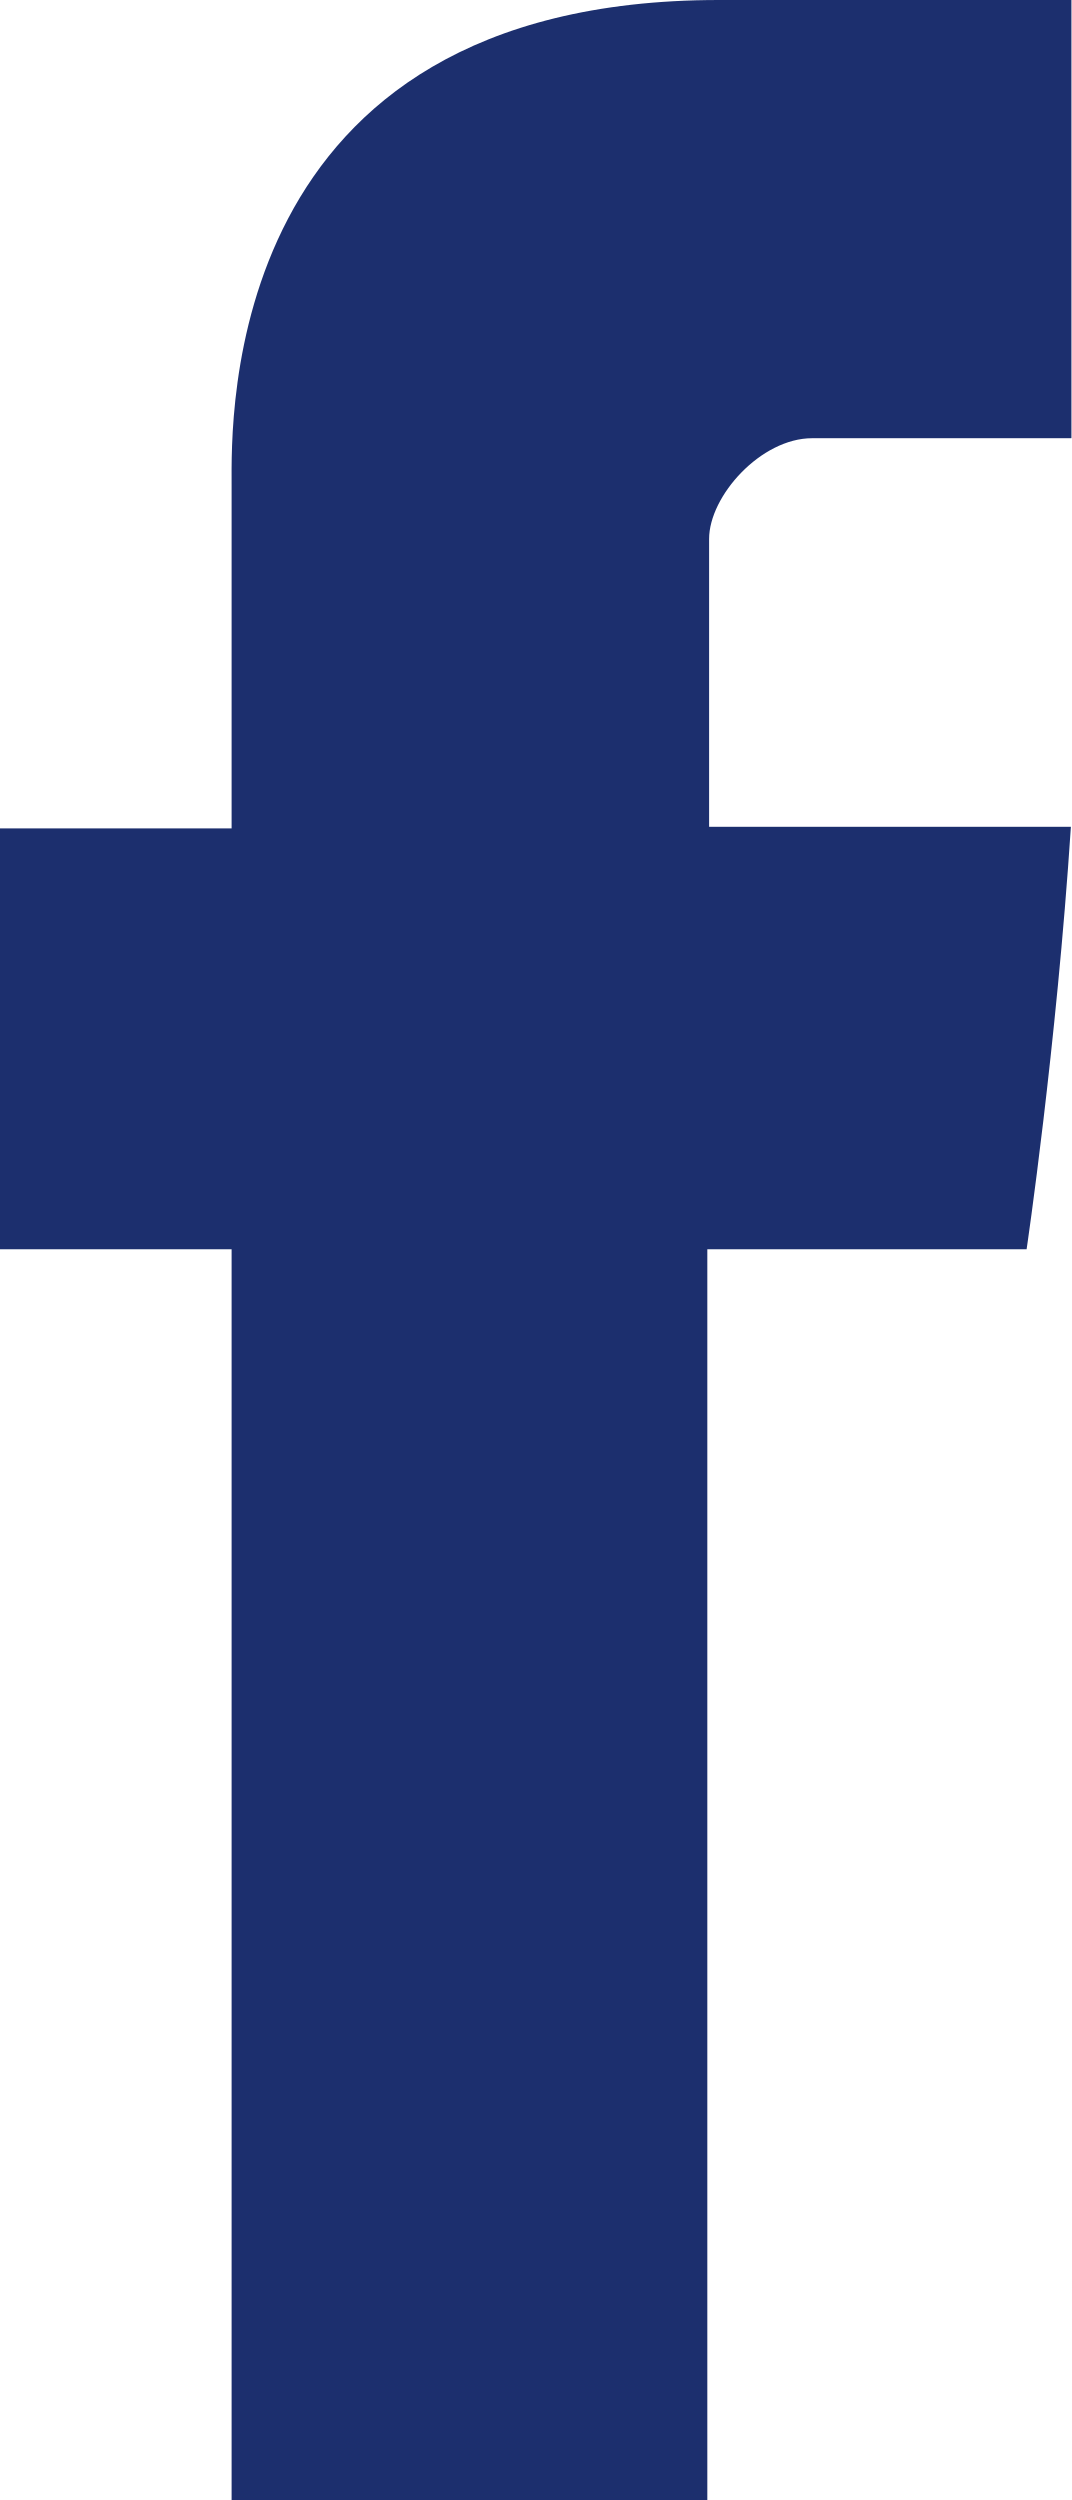
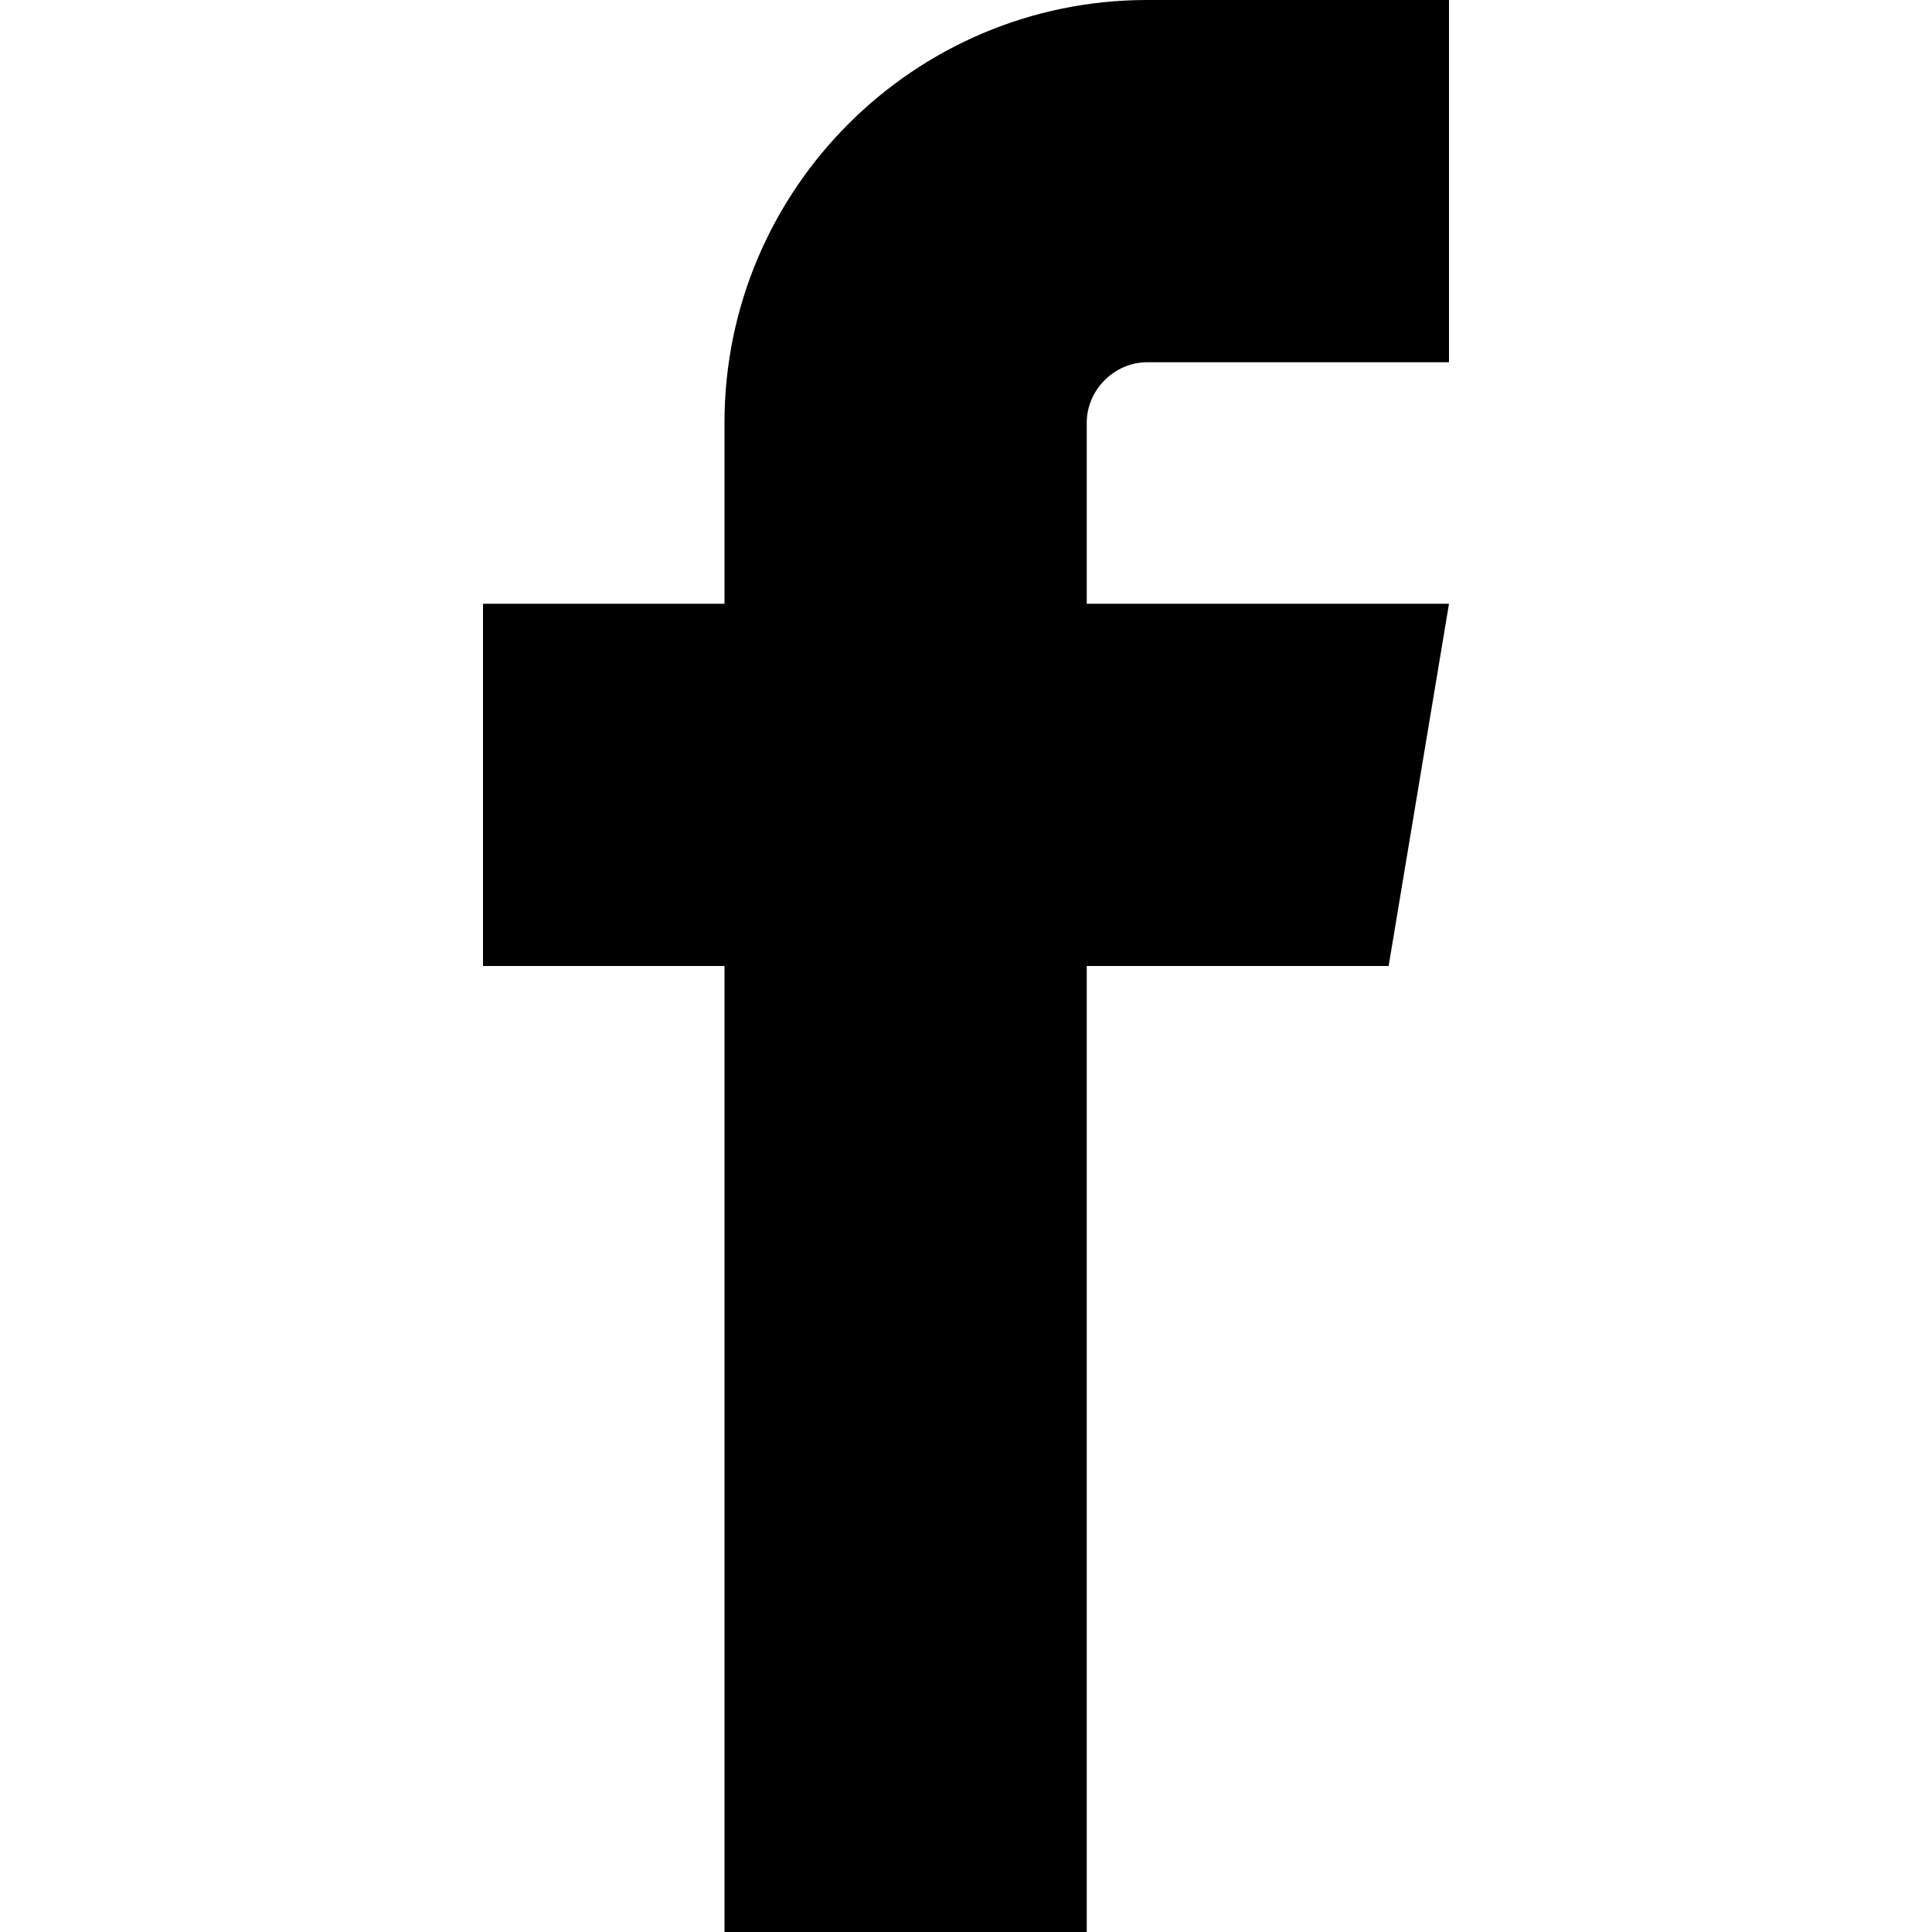
- <svg xmlns="http://www.w3.org/2000/svg" width="6" height="14" viewBox="0 0 6 14" fill="none">
-   <path d="M1.297 2.712C1.297 3.064 1.297 4.639 1.297 4.639H0V6.996H1.297V14H3.961V6.996H5.749C5.749 6.996 5.916 5.866 5.997 4.63C5.764 4.63 3.971 4.63 3.971 4.63C3.971 4.63 3.971 3.259 3.971 3.018C3.971 2.778 4.261 2.454 4.548 2.454C4.835 2.454 5.44 2.454 6 2.454C6 2.133 6 1.024 6 0C5.252 0 4.402 0 4.027 0C1.231 -0 1.297 2.359 1.297 2.712Z" fill="#1C2F6E" />
+ <svg xmlns="http://www.w3.org/2000/svg" version="1.1" width="32" height="32" viewBox="0 0 32 32">
+   <path d="M19 6h5v-6h-5c-3.86 0-7 3.14-7 7v3h-4v6h4v16h6v-16h5l1-6h-6v-3c0-0.542 0.458-1 1-1z" />
</svg>
